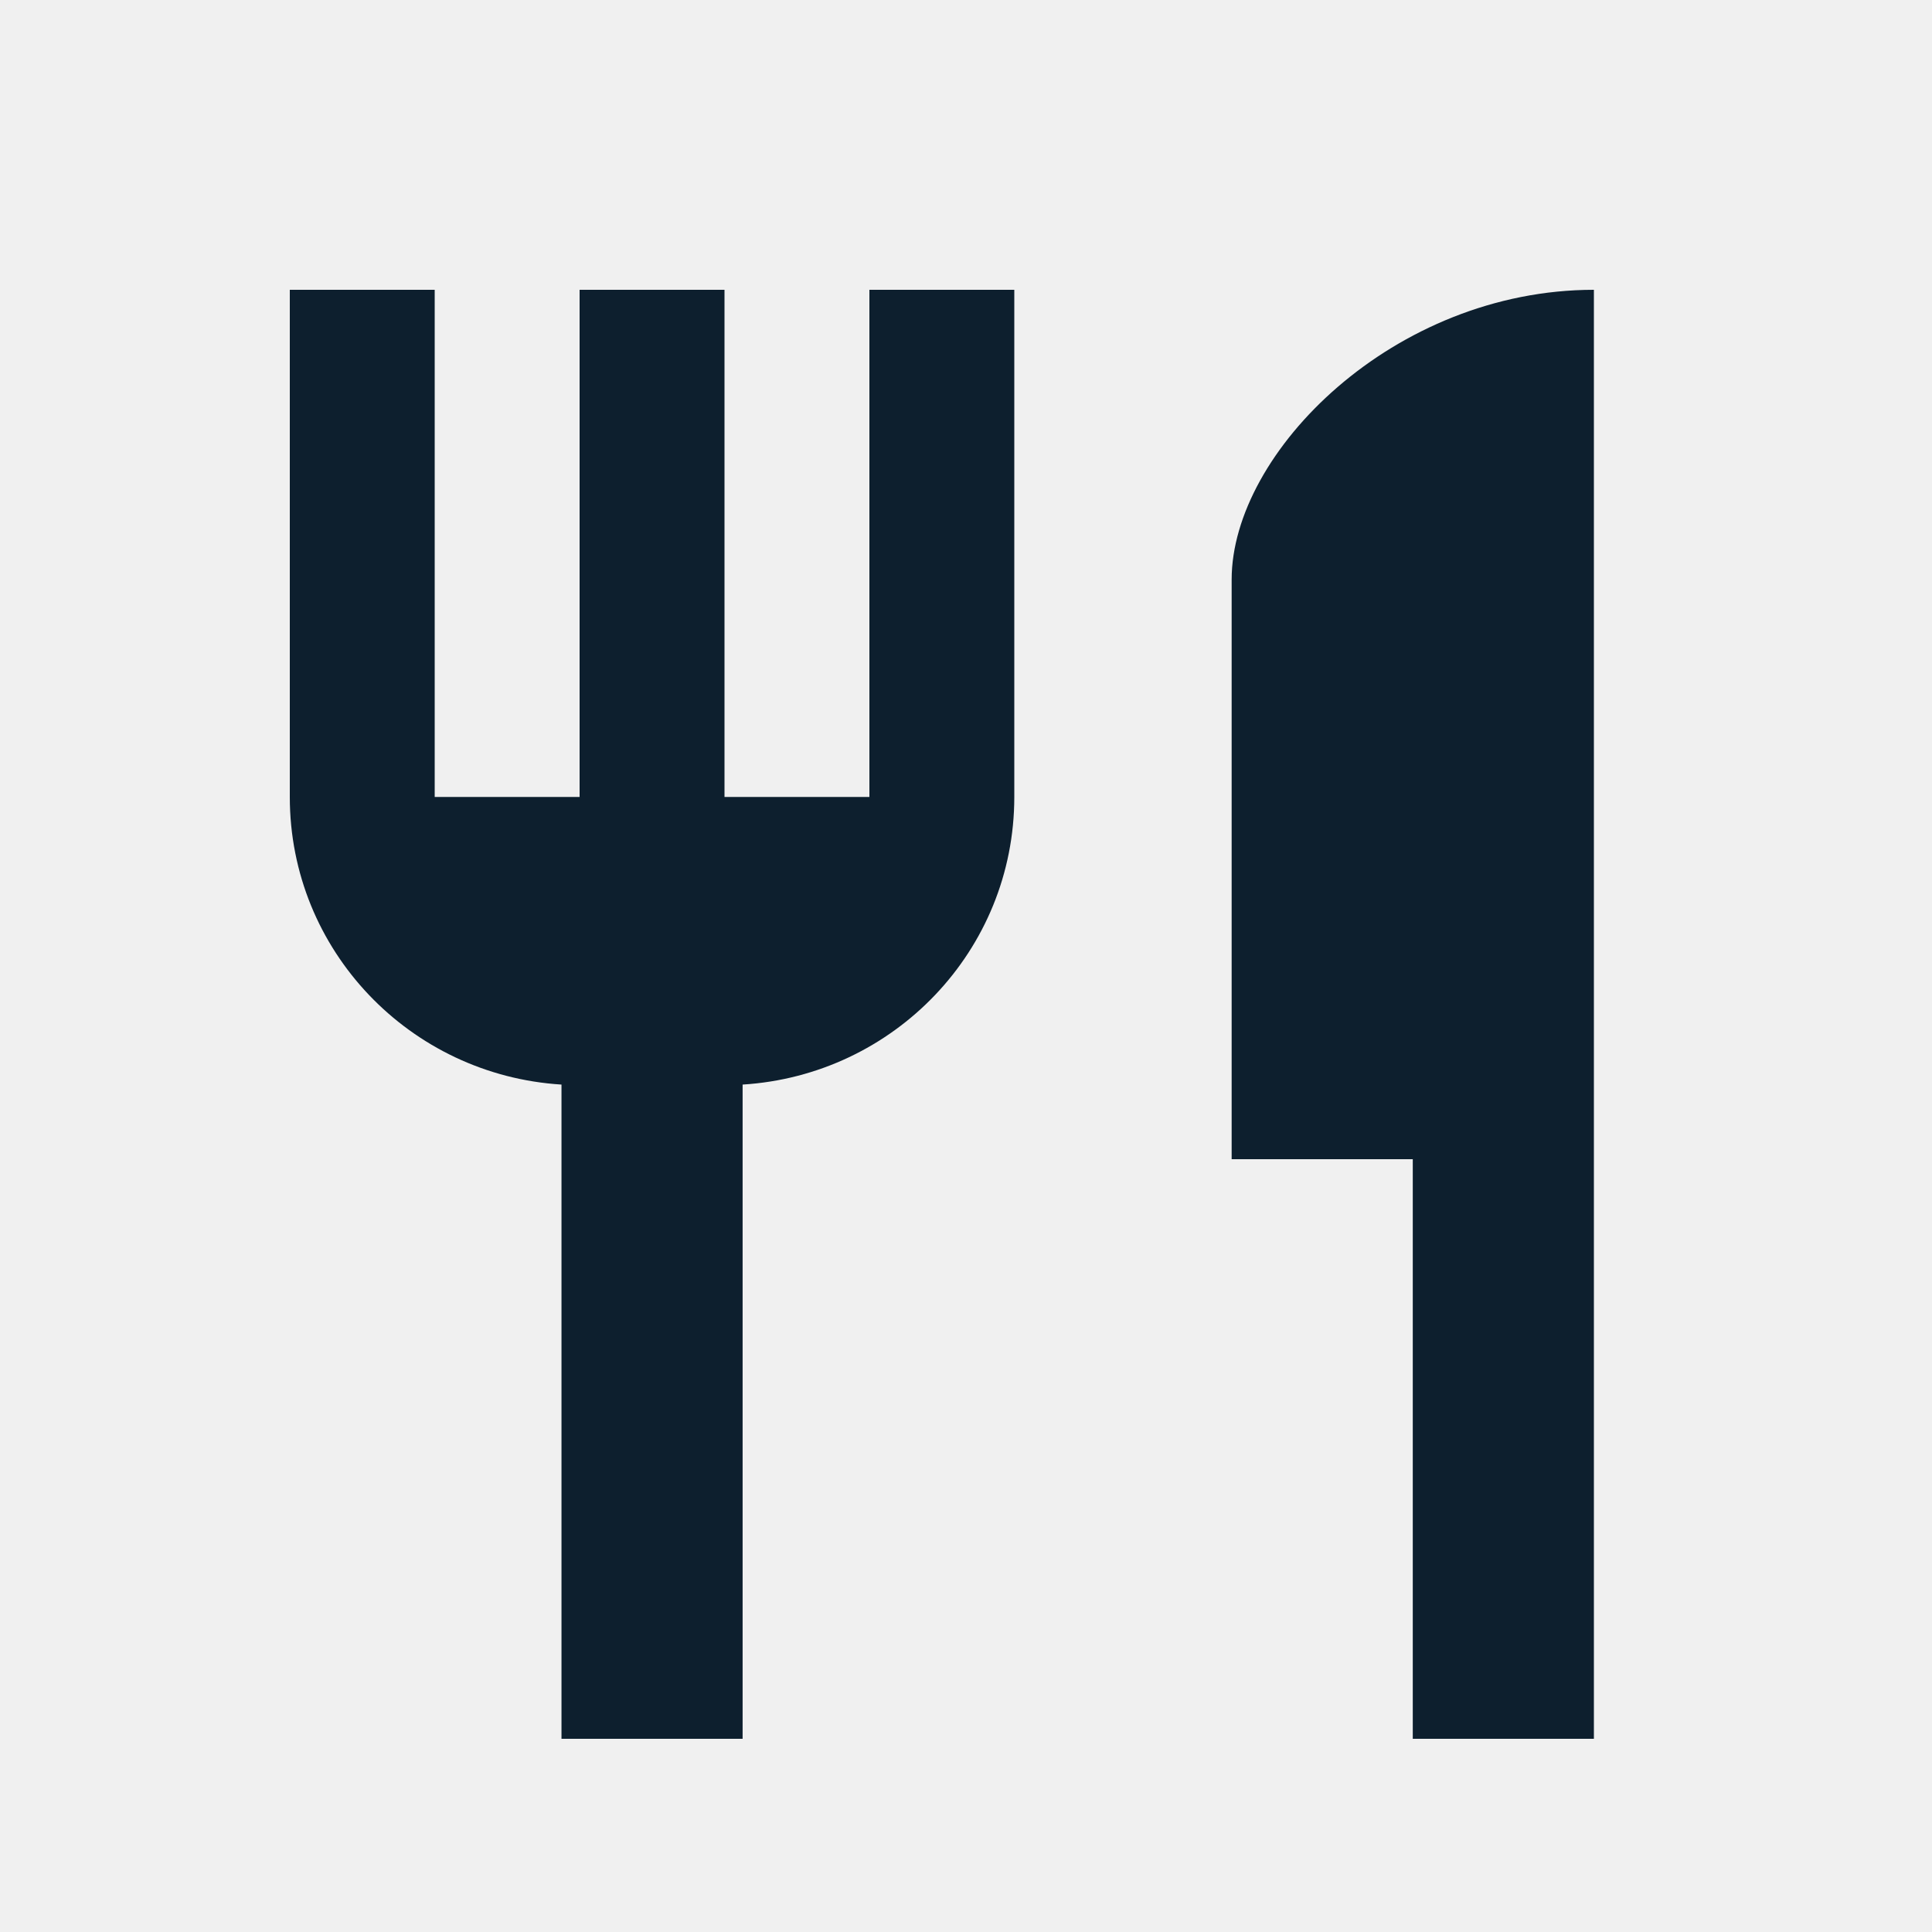
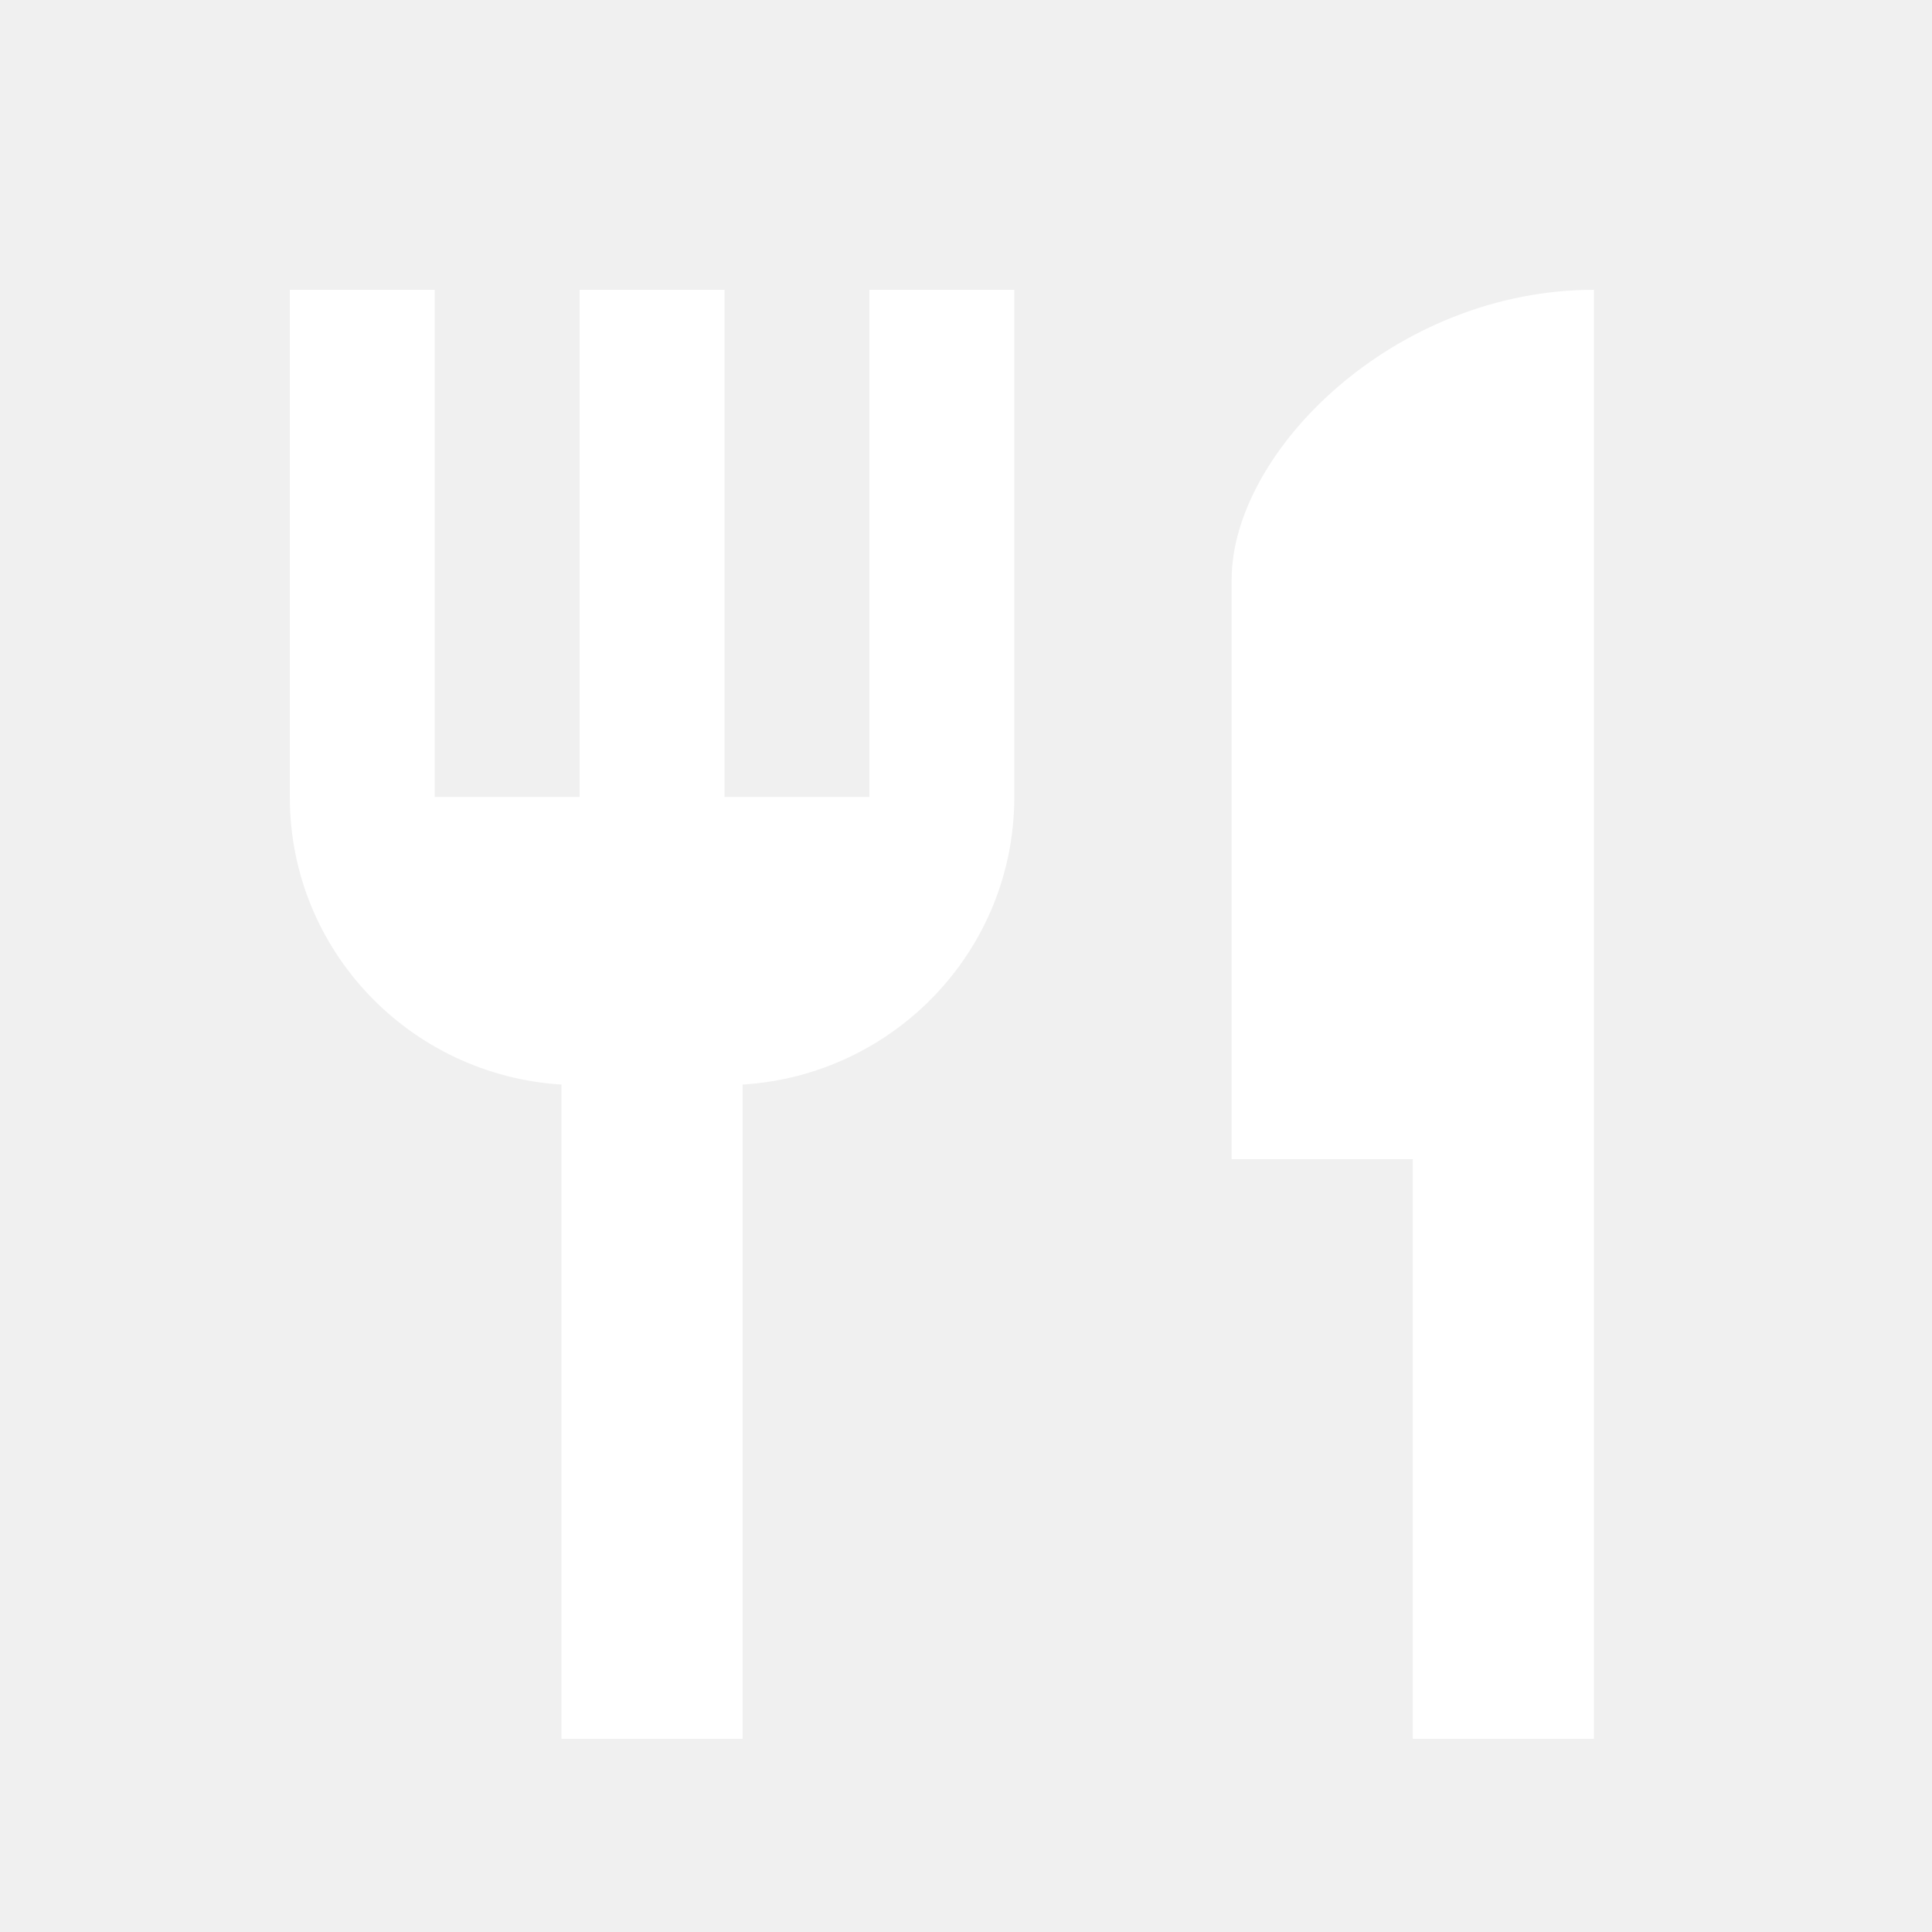
<svg xmlns="http://www.w3.org/2000/svg" width="24" height="24" viewBox="0 0 24 24" fill="none" className="nav__list-icon" color="white">
  <g clip-path="url(#clip0_822_1257)">
-     <path d="M10.8 9.9H9V3.6H7.2V9.9H5.4V3.6H3.6V9.9C3.6 11.808 5.094 13.356 6.975 13.473V21.6H9.225V13.473C11.106 13.356 12.6 11.808 12.6 9.9V3.6H10.8V9.9ZM15.3 7.2V14.4H17.55V21.6H19.8V3.6C17.316 3.6 15.3 5.616 15.3 7.2Z" fill="#0D1F2E" />
+     <path d="M10.8 9.9H9V3.6H7.2V9.9H5.4V3.6H3.6V9.9C3.6 11.808 5.094 13.356 6.975 13.473V21.6H9.225V13.473C11.106 13.356 12.6 11.808 12.6 9.9V3.6H10.8V9.9ZM15.3 7.2V14.4H17.55V21.6H19.8V3.6C17.316 3.6 15.3 5.616 15.3 7.2Z" fill="#ffffff" />
  </g>
  <defs>
    <clipPath id="clip0_822_1257">
      <rect width="24" height="24" fill="white" />
    </clipPath>
  </defs>
</svg>
